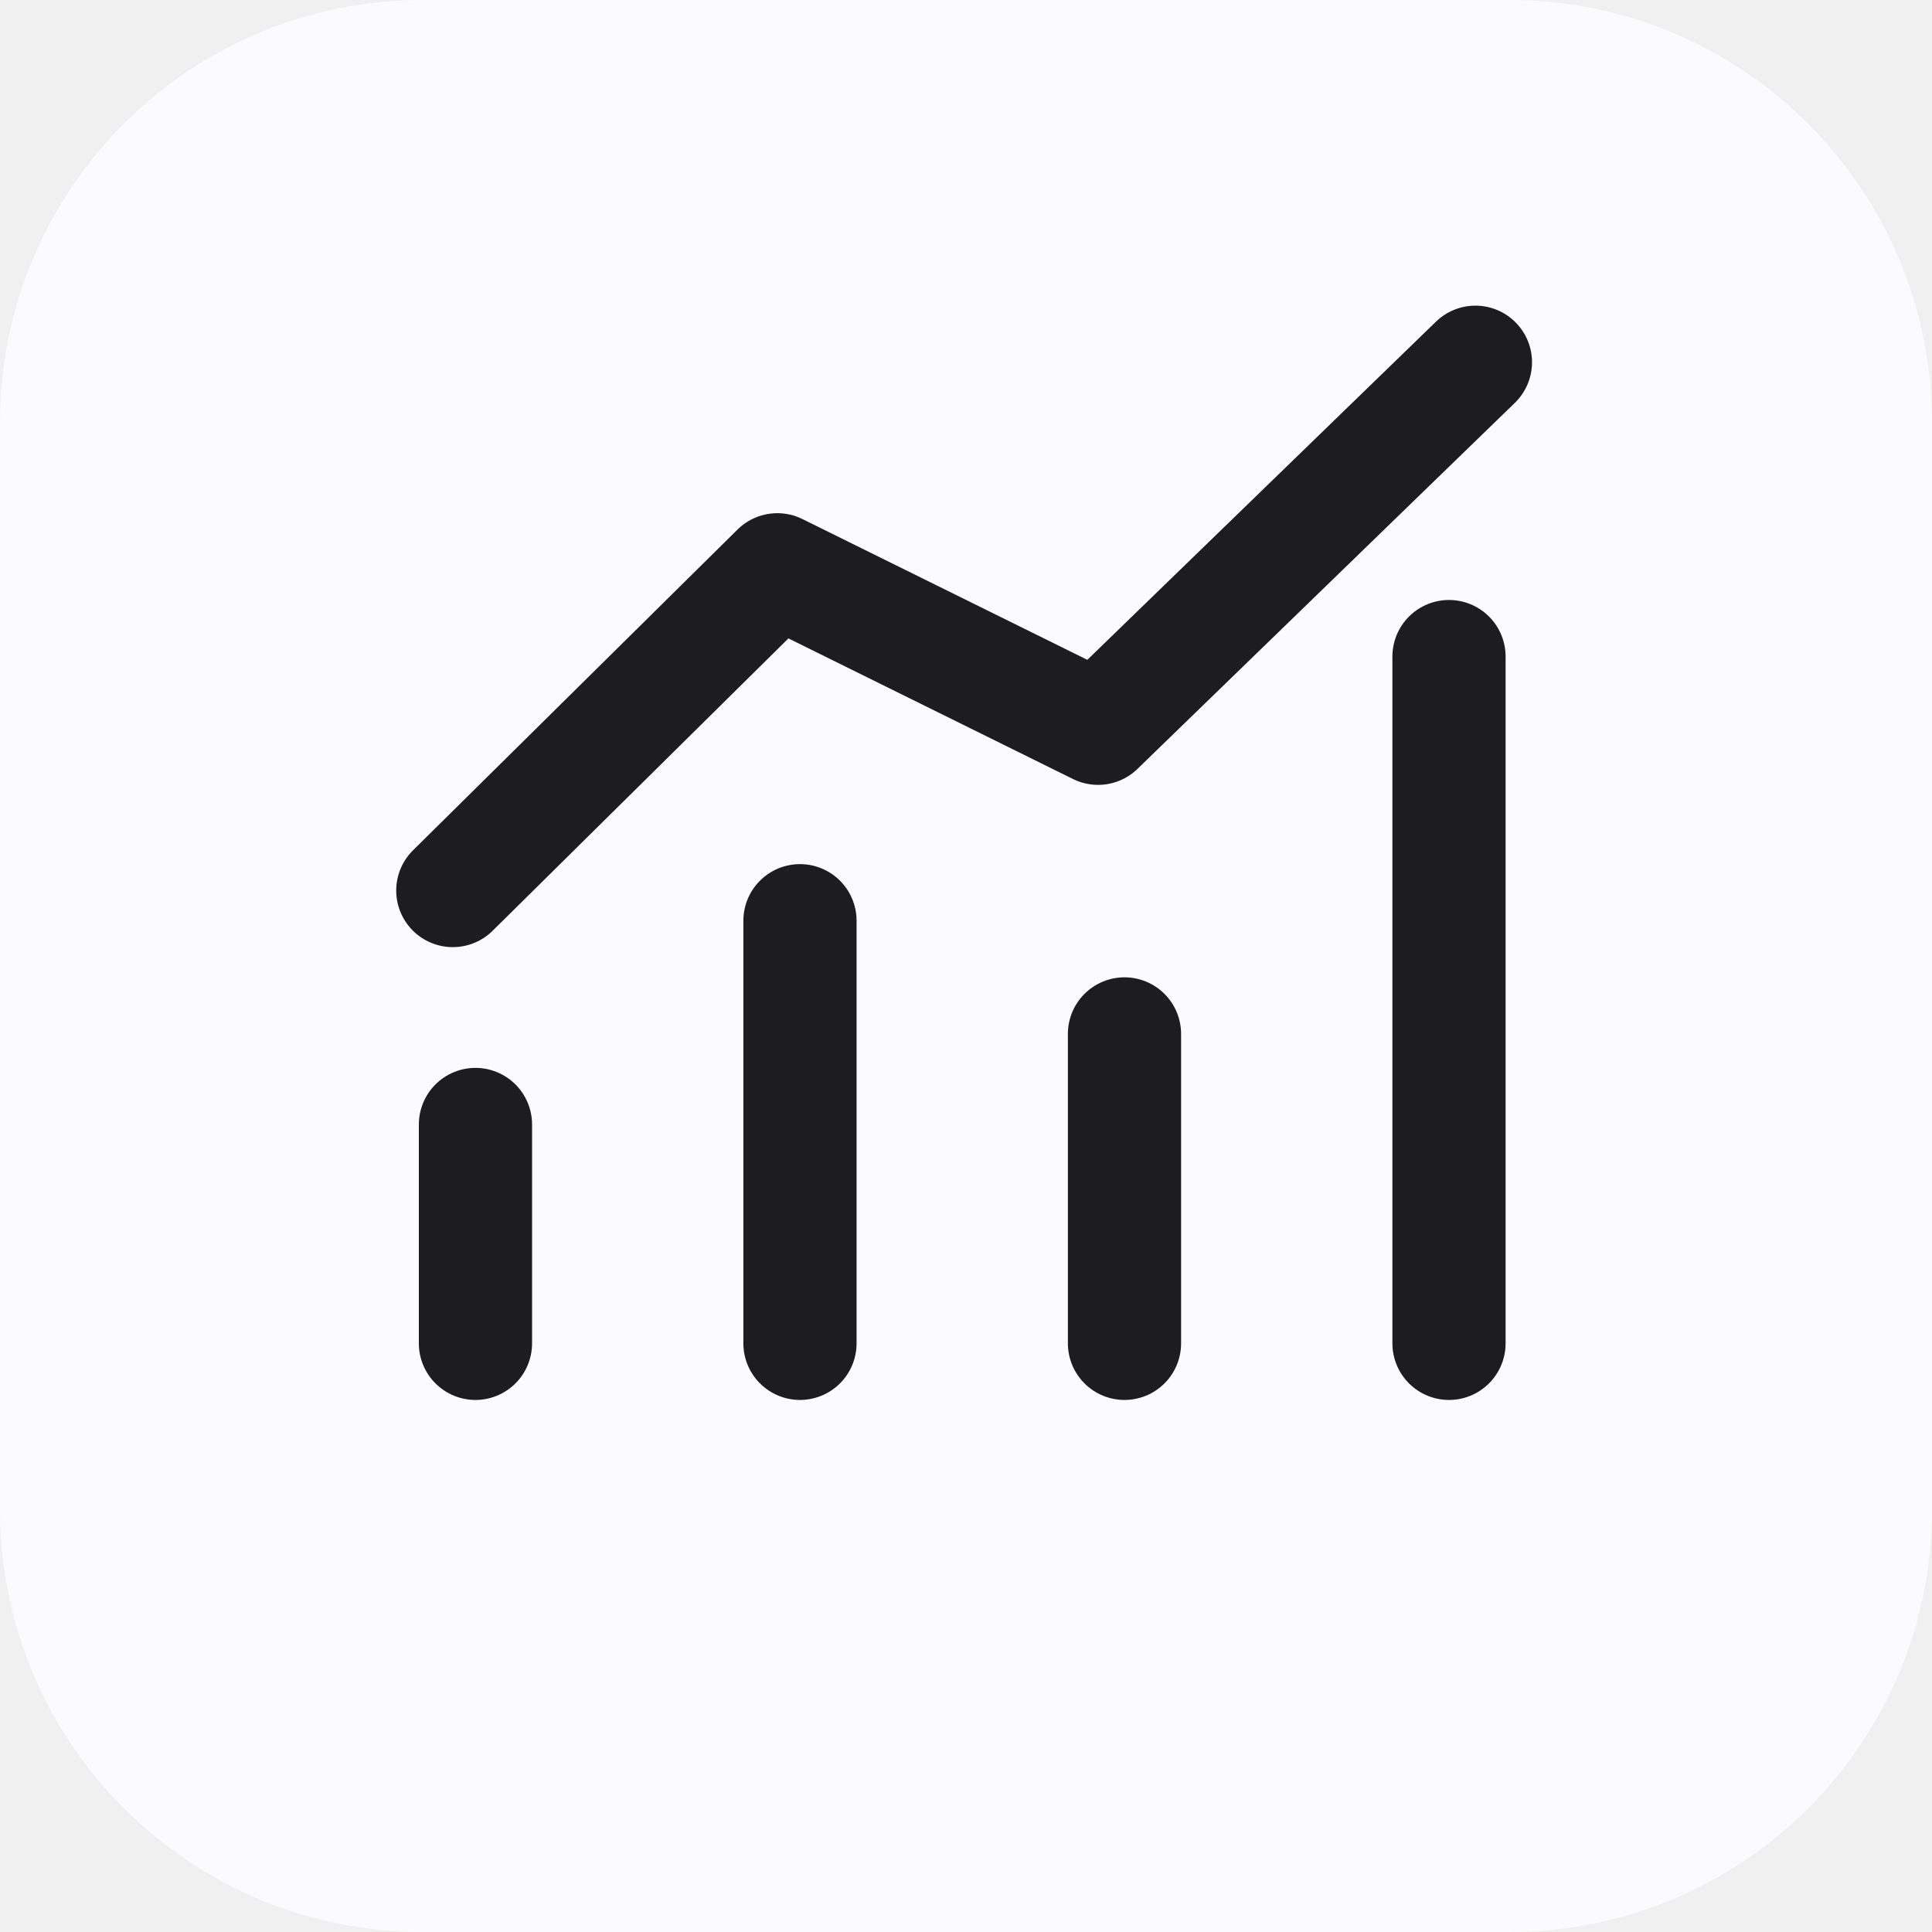
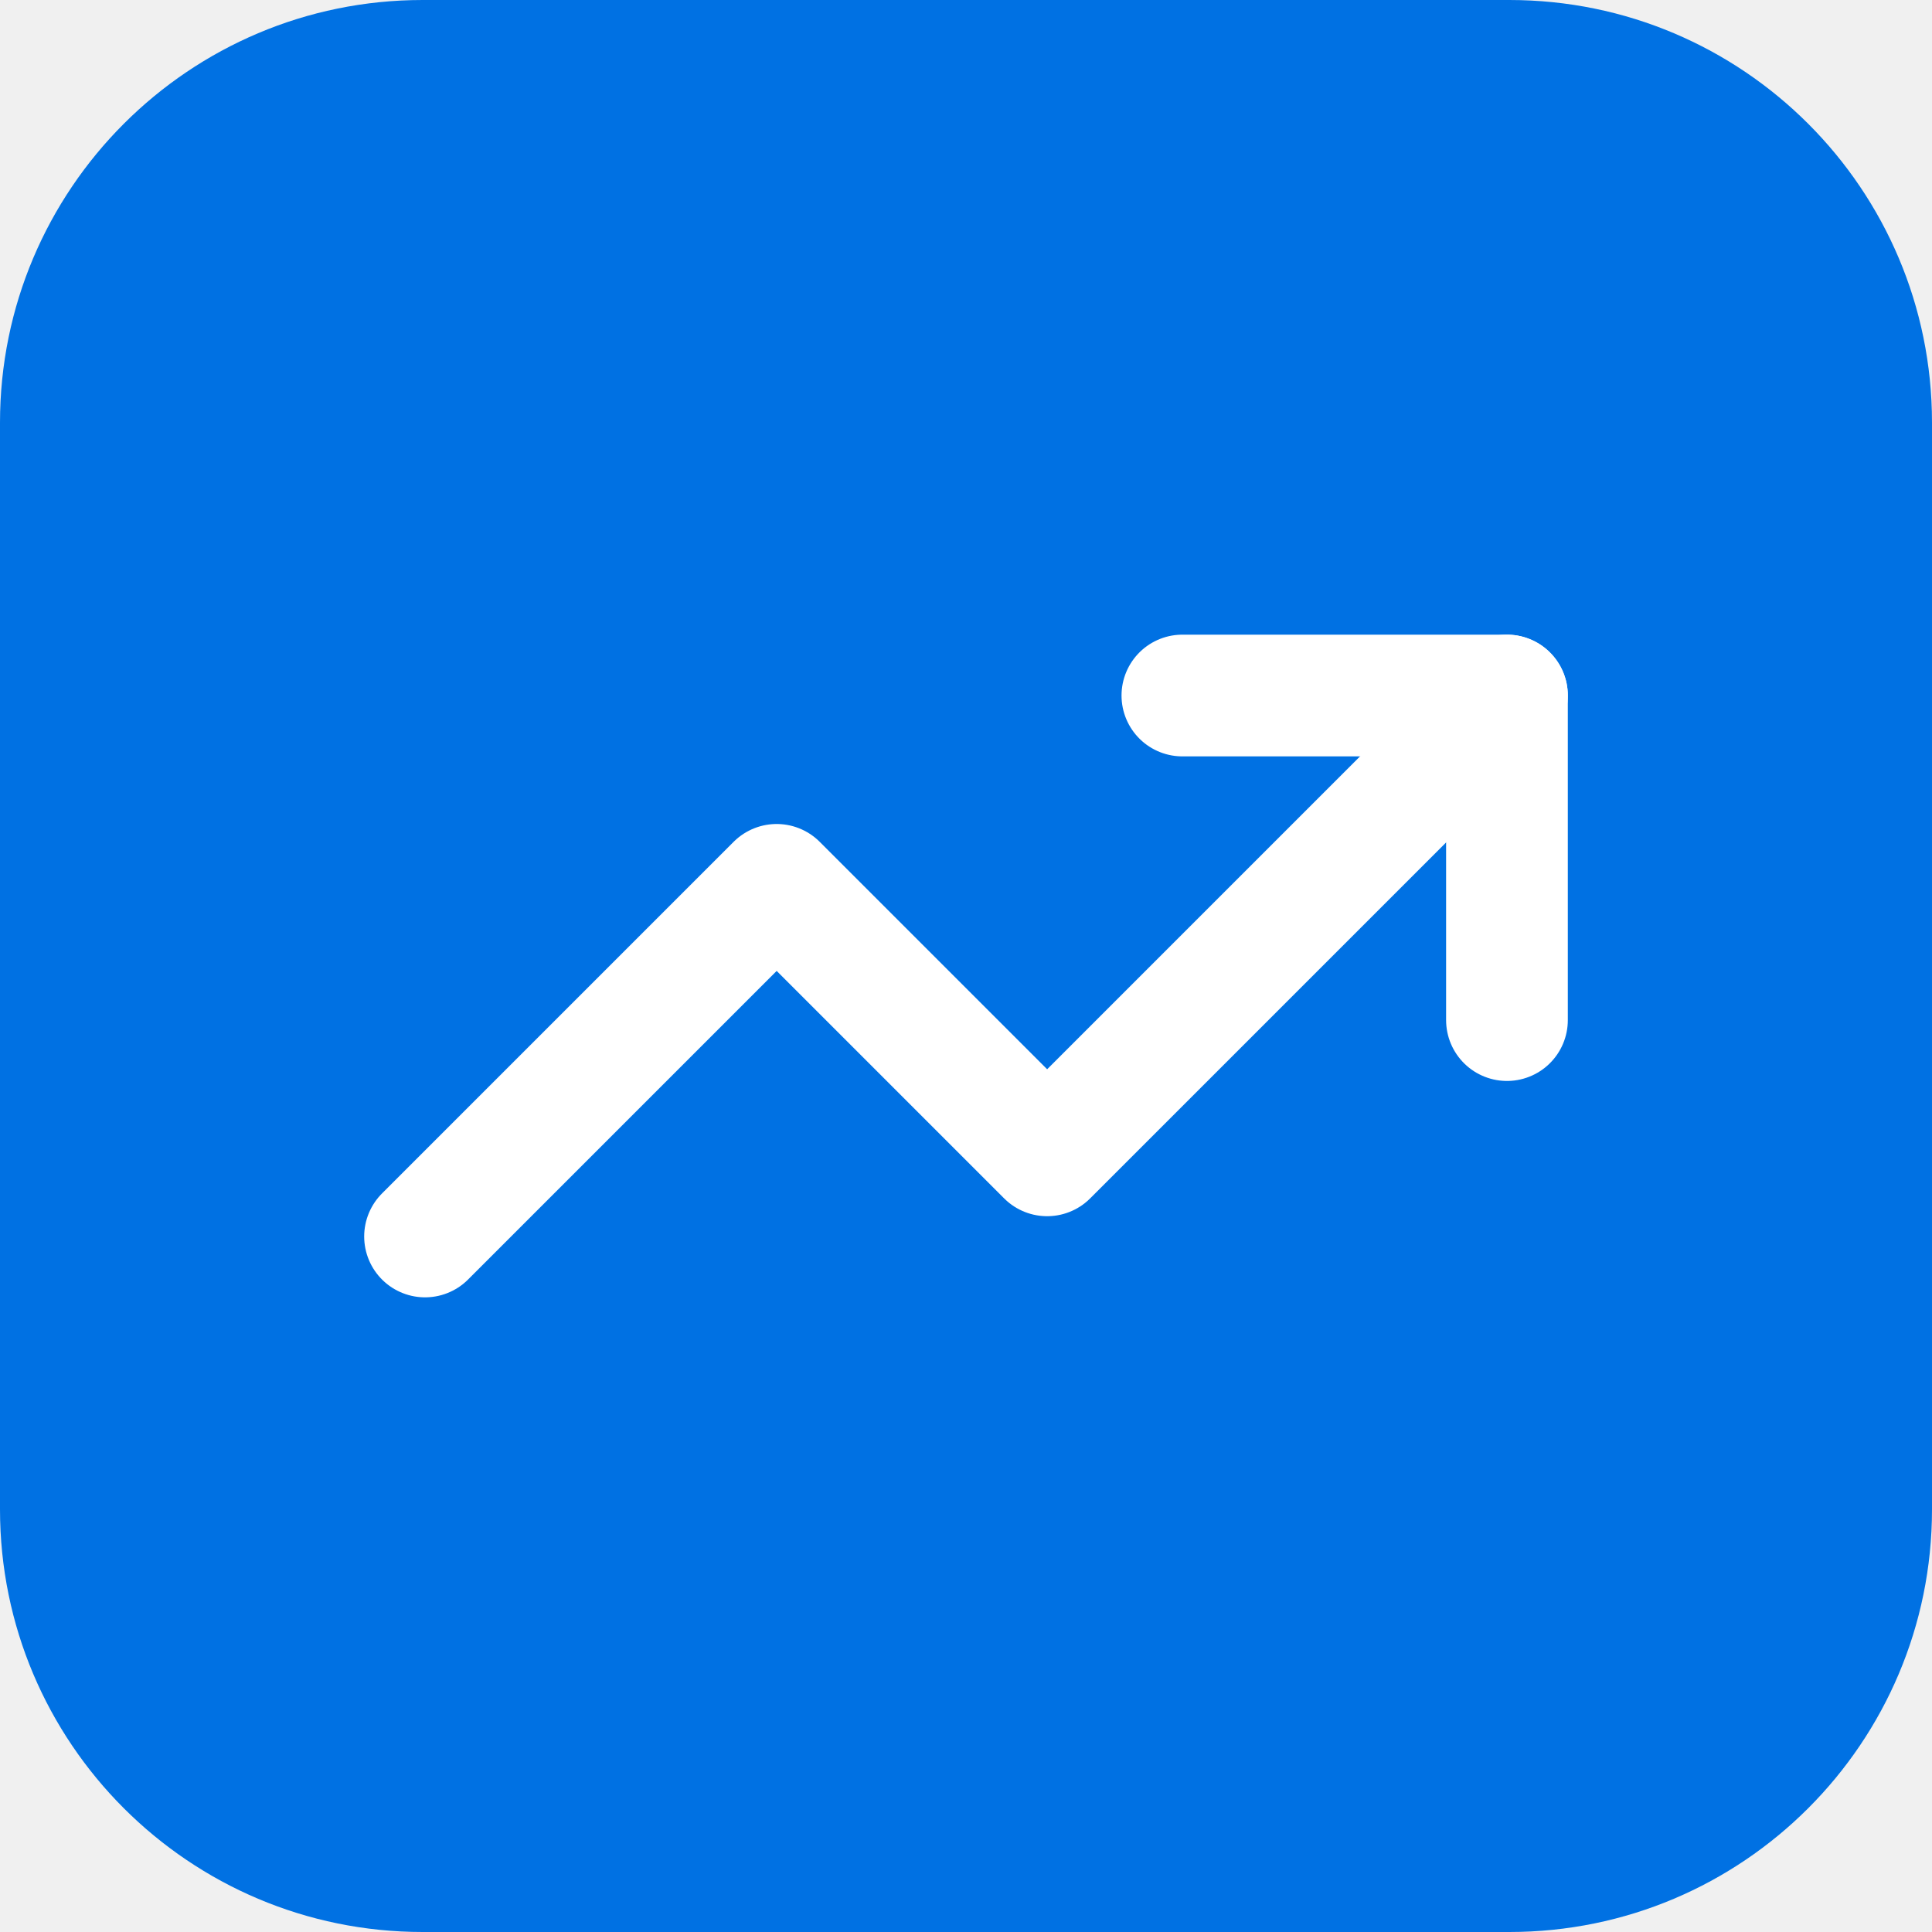
- <svg xmlns="http://www.w3.org/2000/svg" viewBox="0 0 512 512">
-   <rect width="512" height="512" rx="112" fill="#FBFBFD" />
-   <g fill="none" stroke="#1D1D1F" stroke-width="30" stroke-linecap="round" stroke-linejoin="round">
-     <path d="M126 356v-58m86 58V244m86 112V274m86 82V174" />
-     <path d="m120 236 86-85 85 42 100-97" />
+ <svg xmlns="http://www.w3.org/2000/svg" width="512" height="512" viewBox="0 0 512 512">
+   <rect width="512" height="512" rx="112" fill="#0071E3" />
+   <g transform="translate(256 256) scale(14.336) translate(-12 -12)" fill="none" stroke="#FFFFFF" stroke-width="2.25" stroke-linecap="round" stroke-linejoin="round">
+     <path d="M16 7h6v6" />
+     <path d="m22 7-8.5 8.5-5-5L2 17" />
  </g>
</svg>
